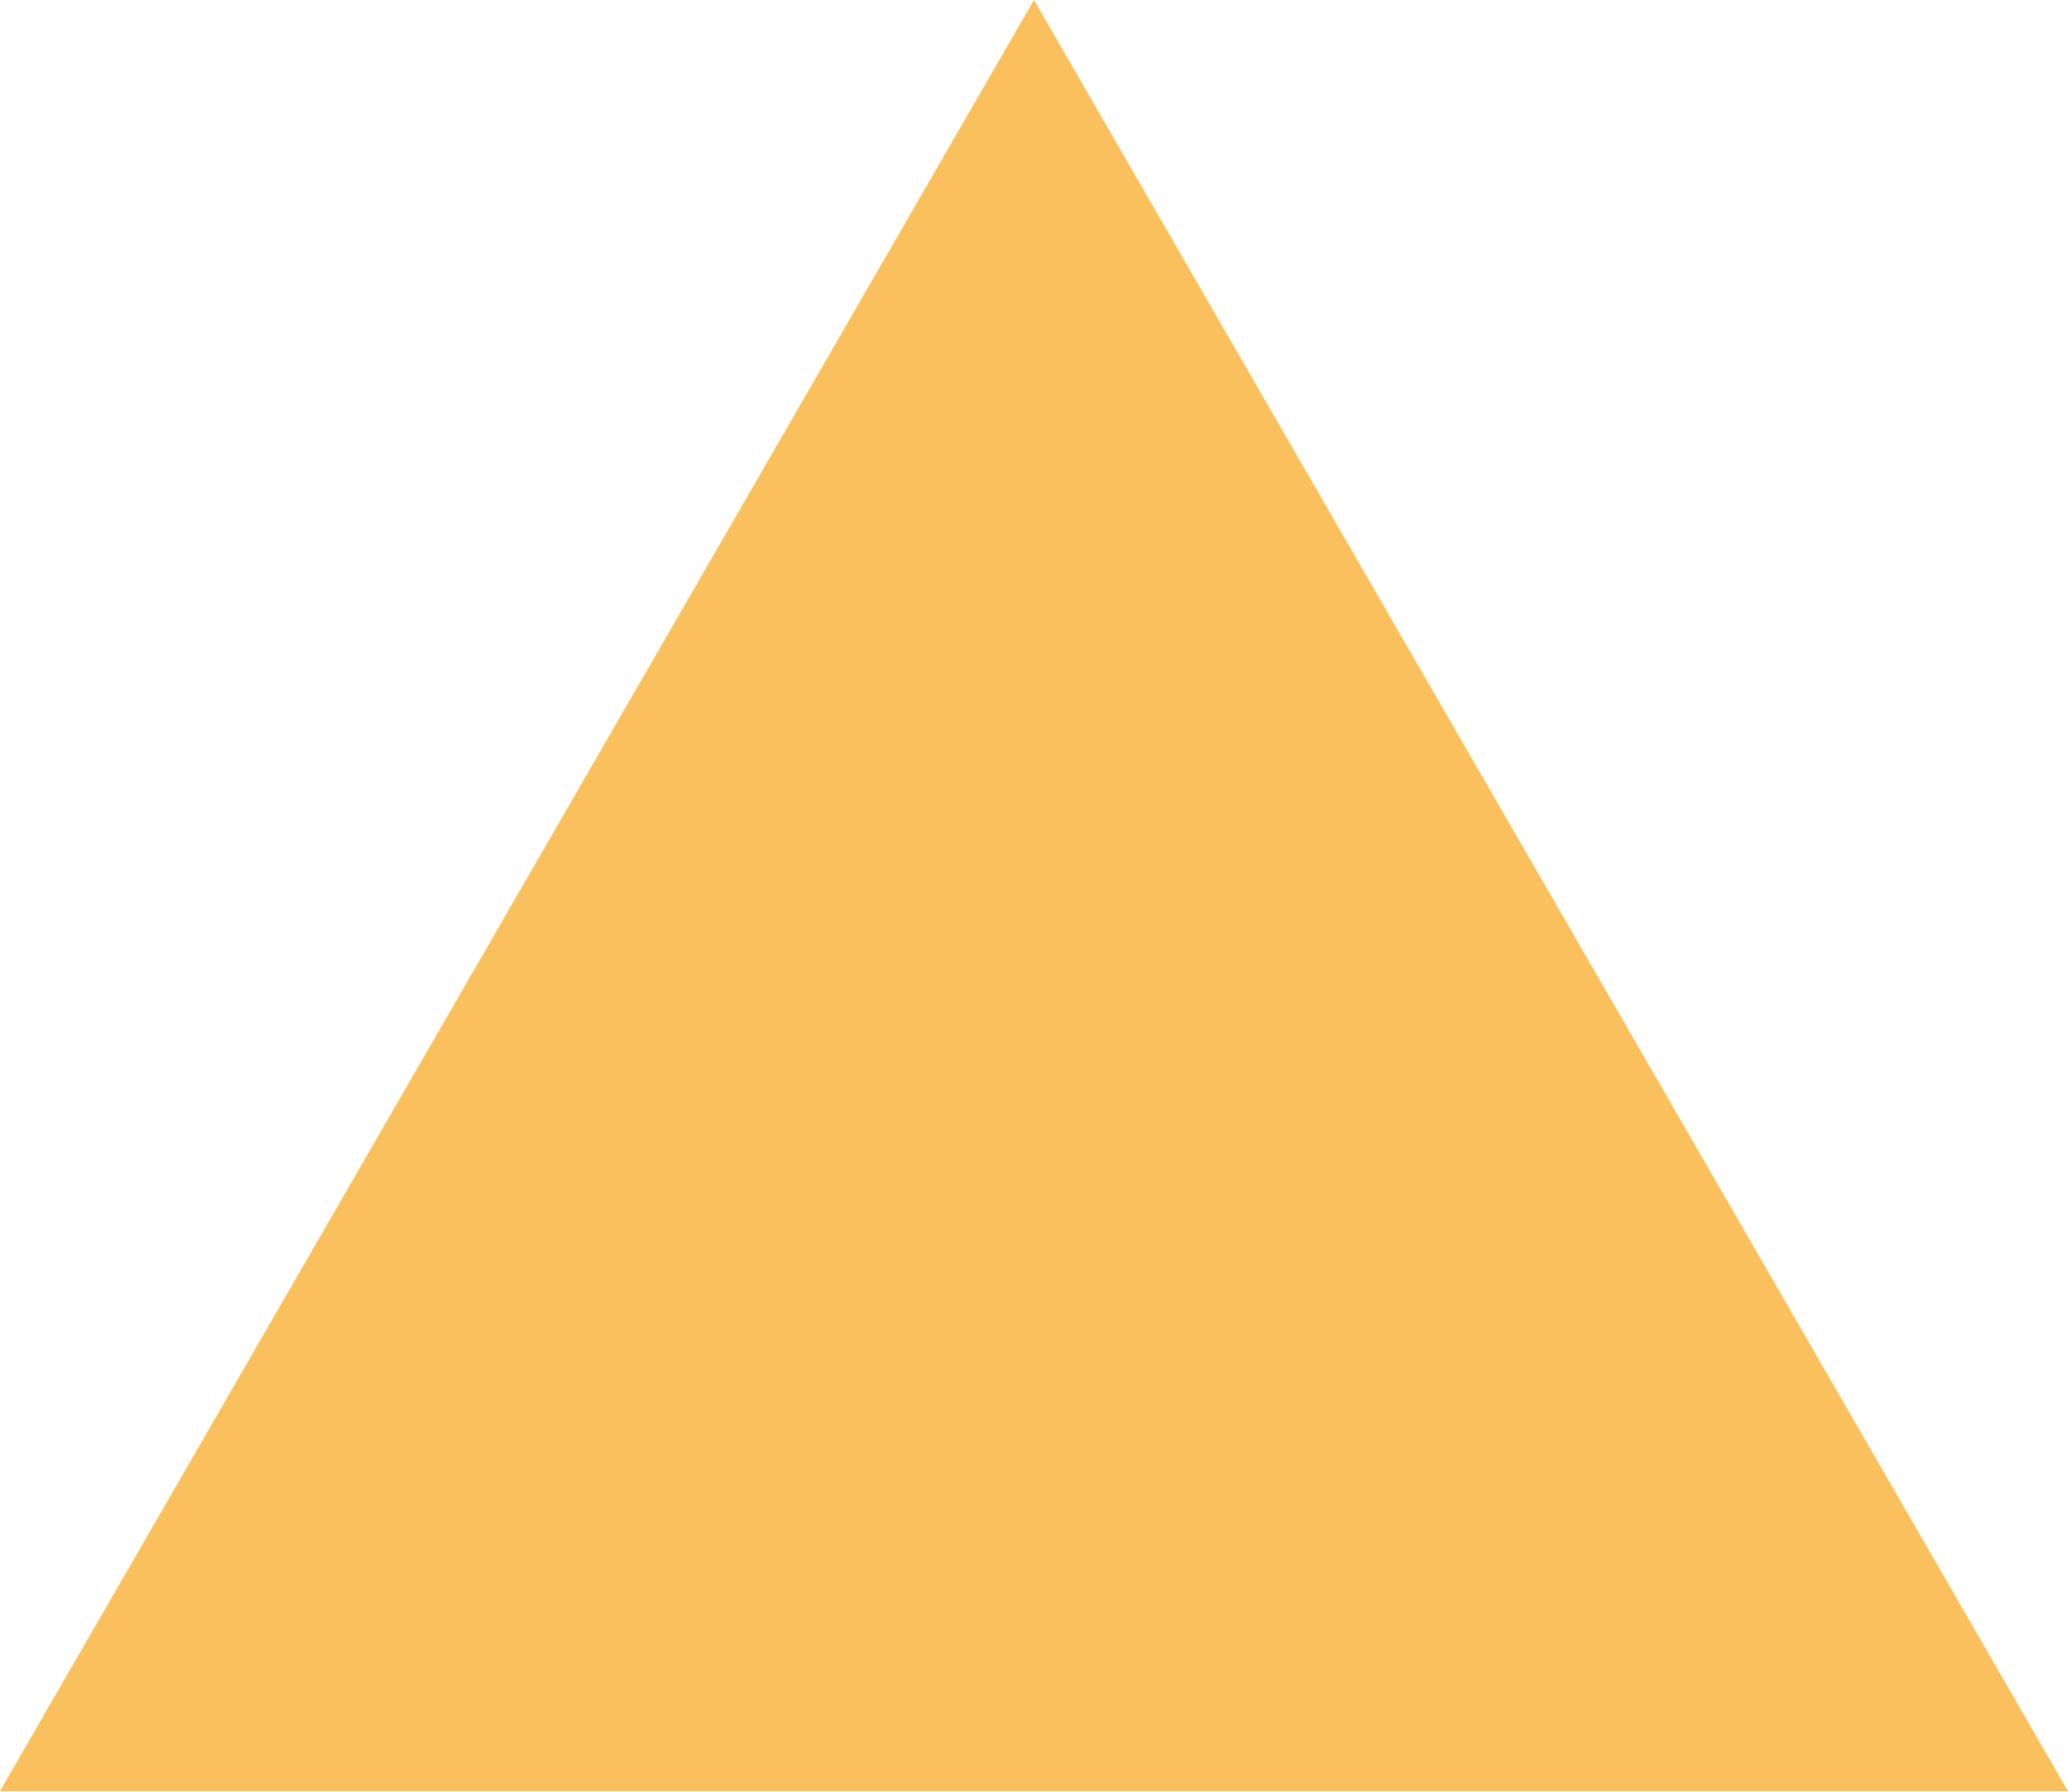
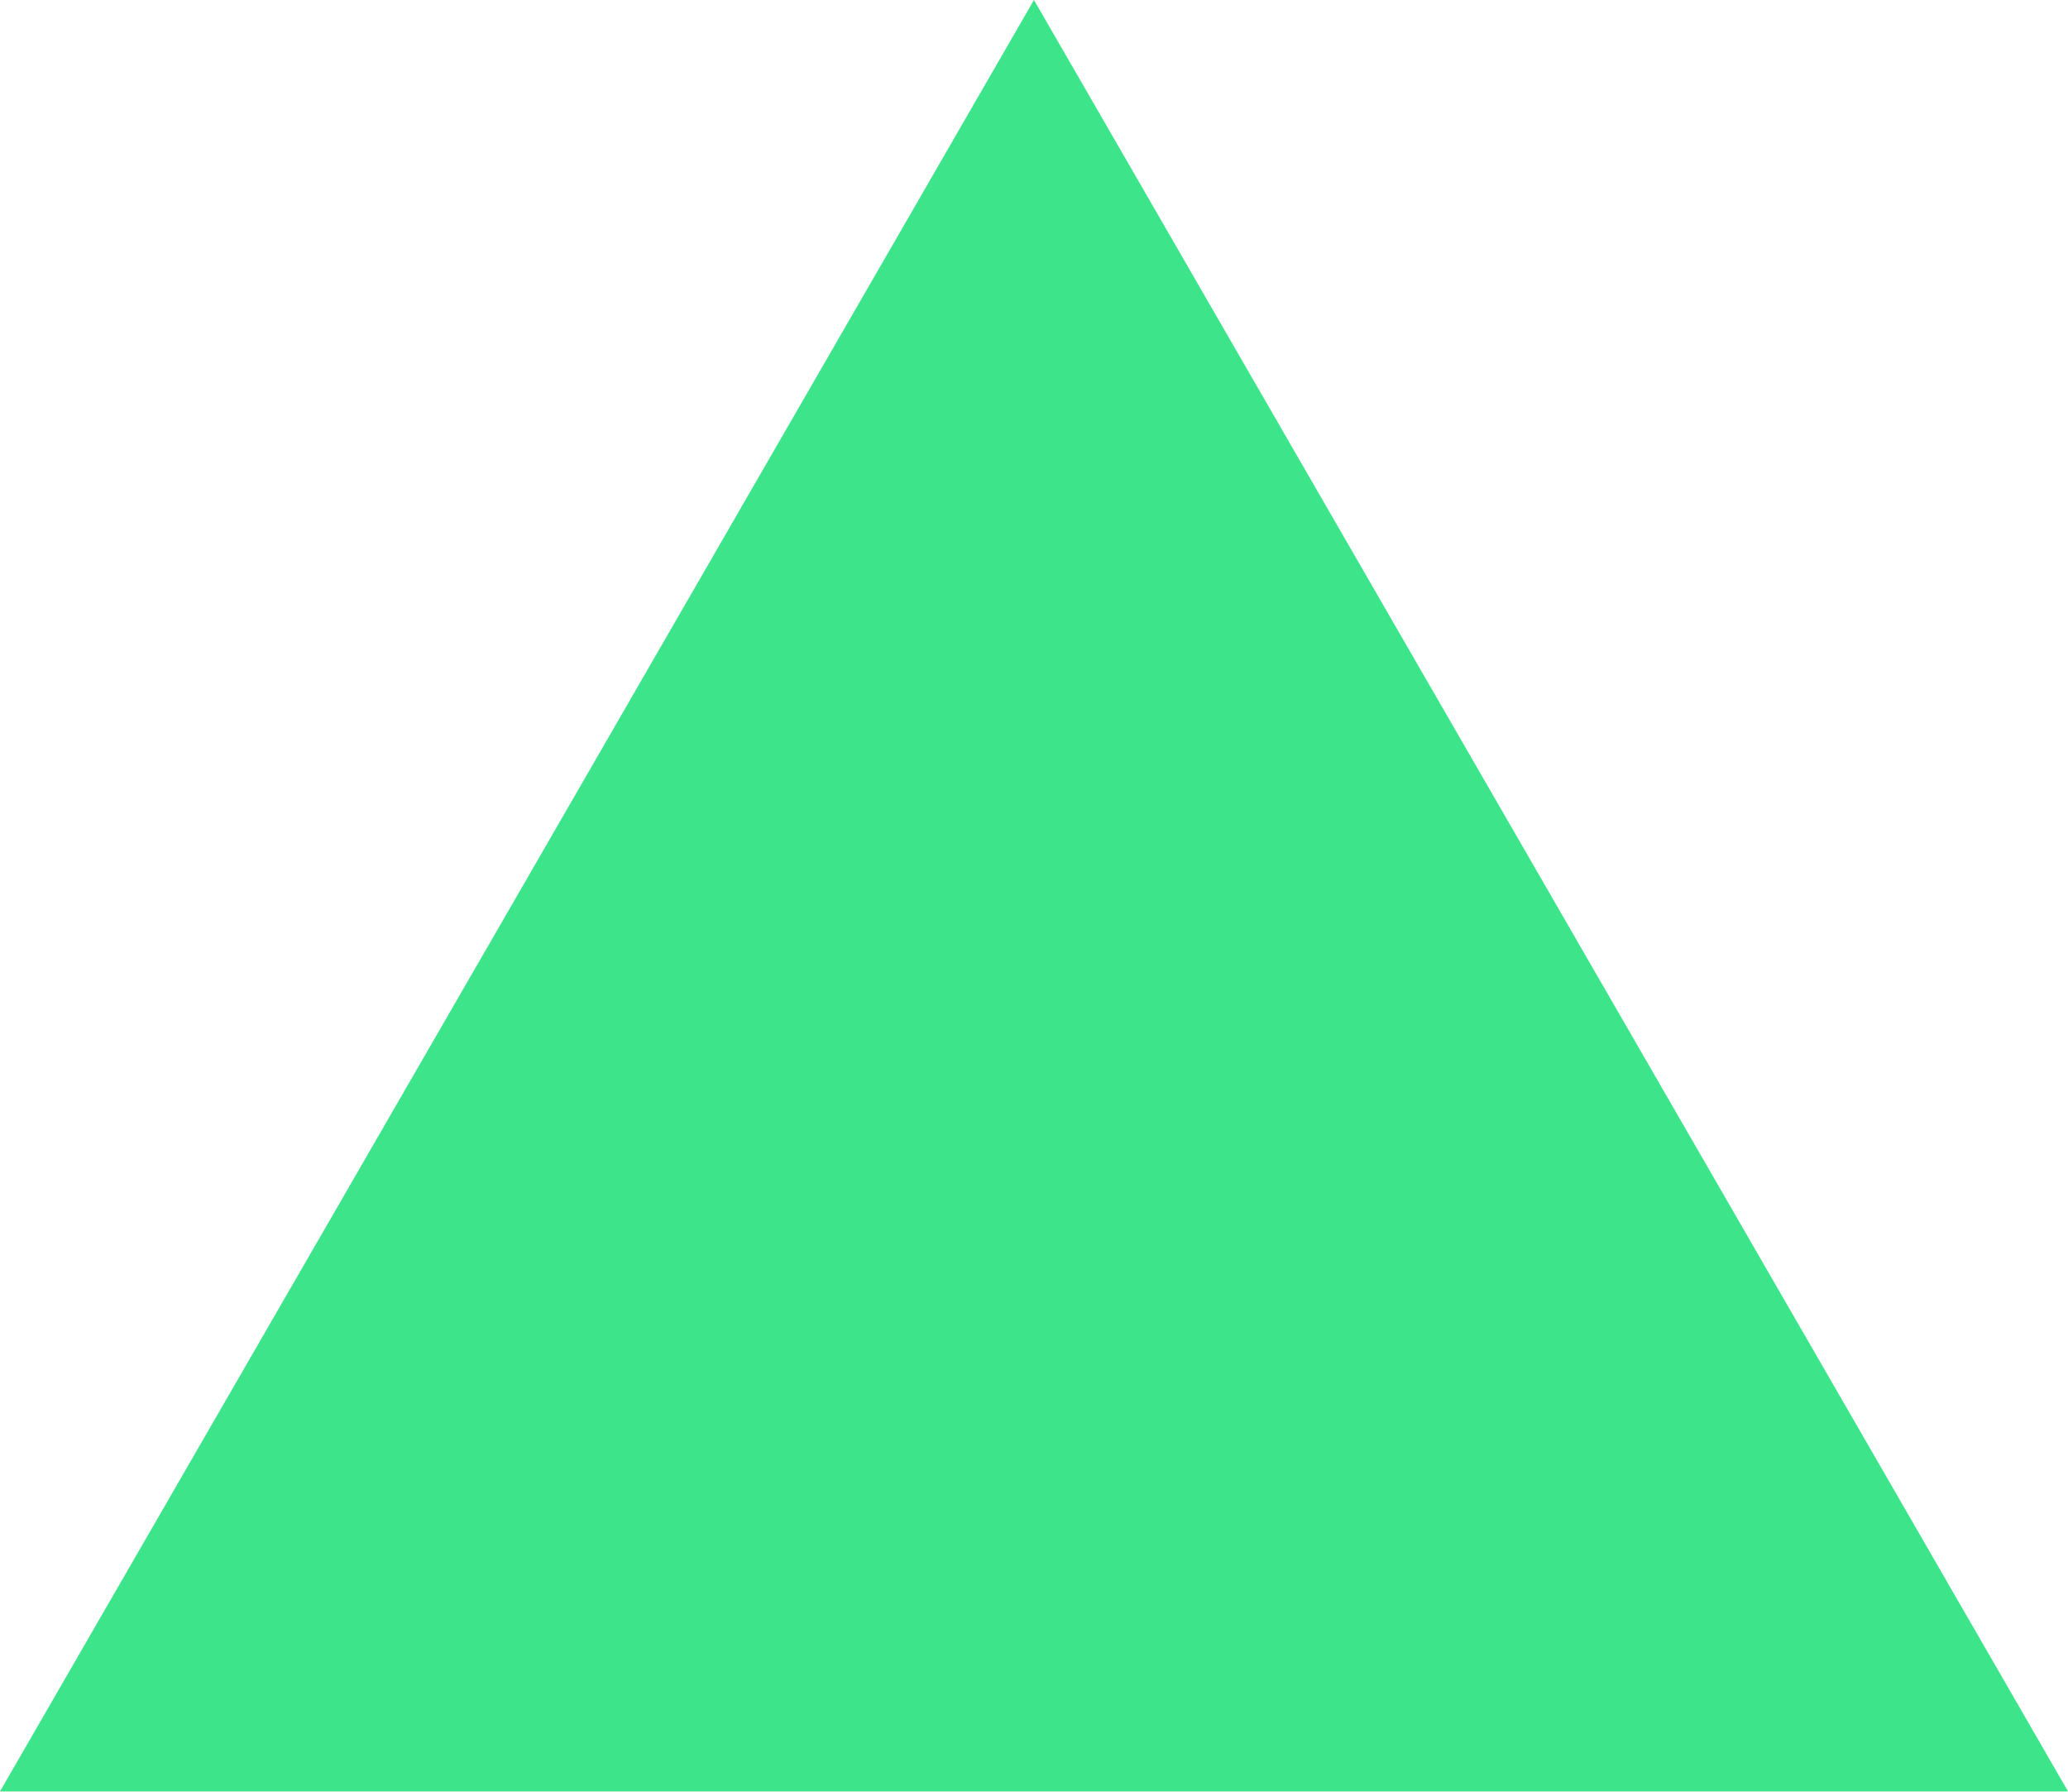
- <svg xmlns="http://www.w3.org/2000/svg" width="61.199" height="53" viewBox="0 0 61.199 53">
+ <svg xmlns="http://www.w3.org/2000/svg" width="33.829" height="29.297" viewBox="0 0 33.829 29.297">
  <defs>
-     <style>.a{fill:#f9c05d;}</style>
+     <style>.a{fill:#3ce58a;}</style>
  </defs>
-   <path class="a" d="M4654.47,526l15.3,26.5,15.3,26.5h-61.2l15.3-26.5Z" transform="translate(-4623.871 -526)" />
+   <path class="a" d="M4640.784,747l8.457,14.648L4657.7,776.3H4623.87l8.458-14.648Z" transform="translate(-4623.87 -747)" />
</svg>
